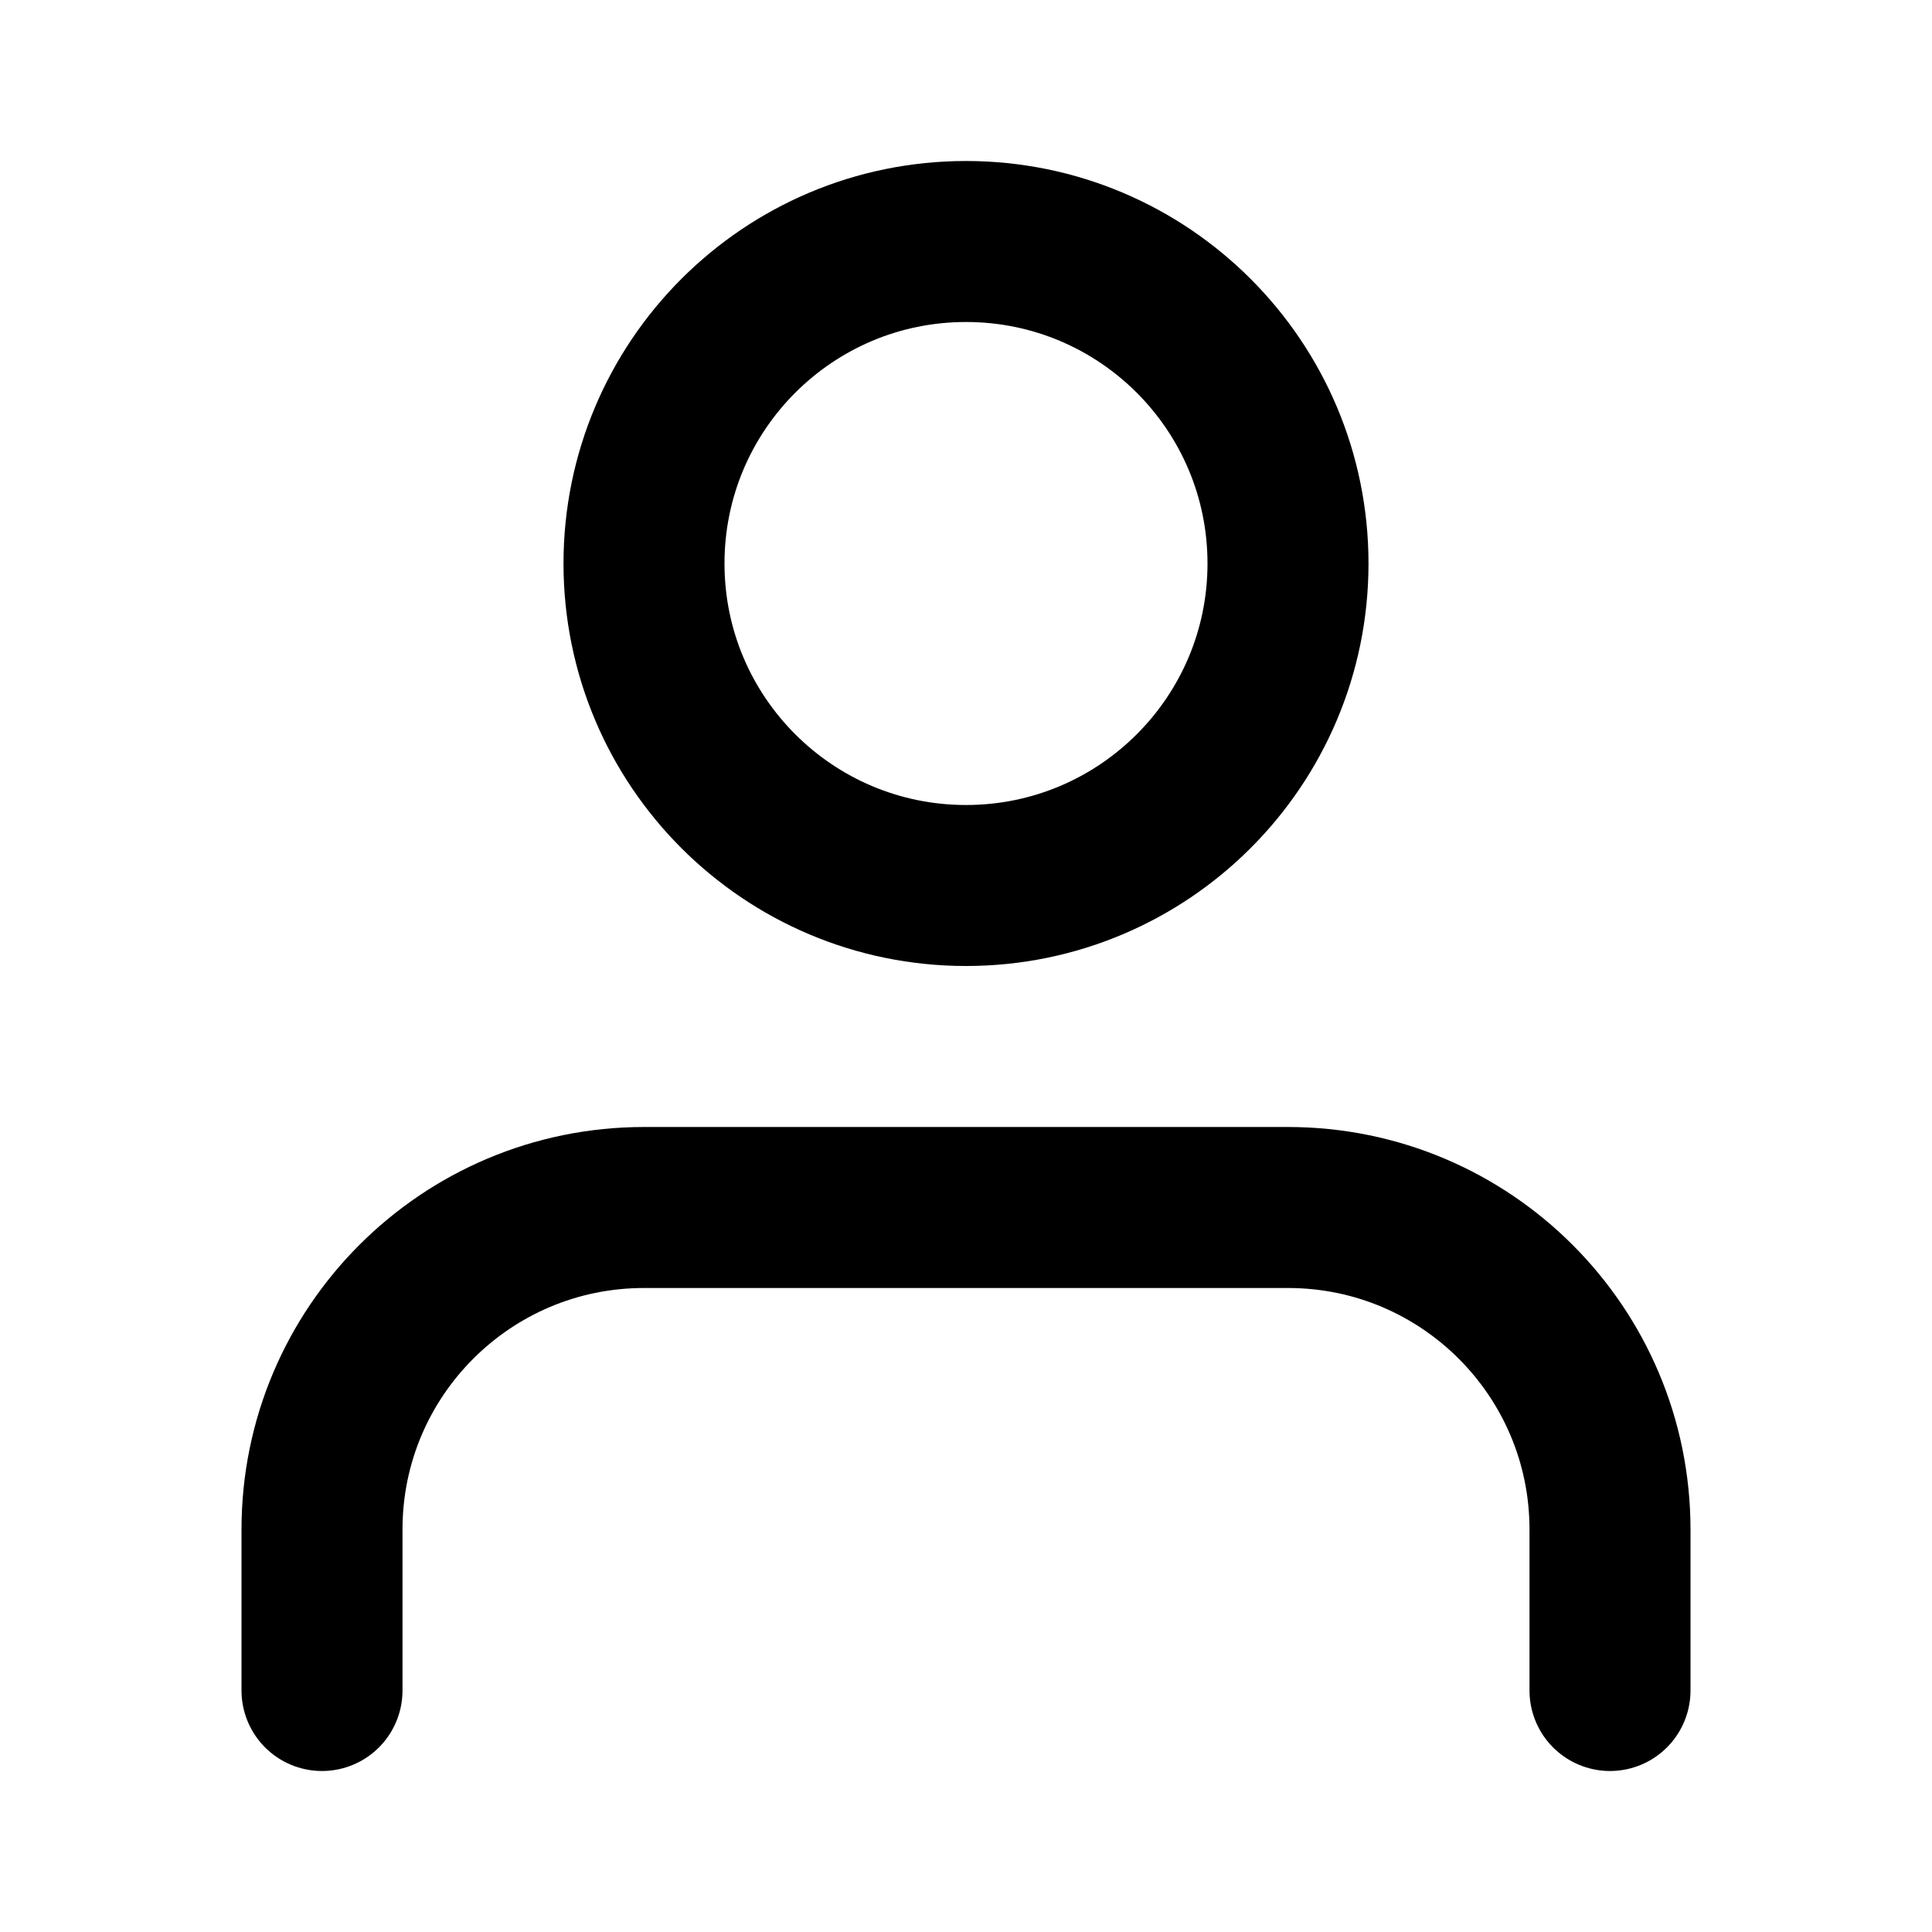
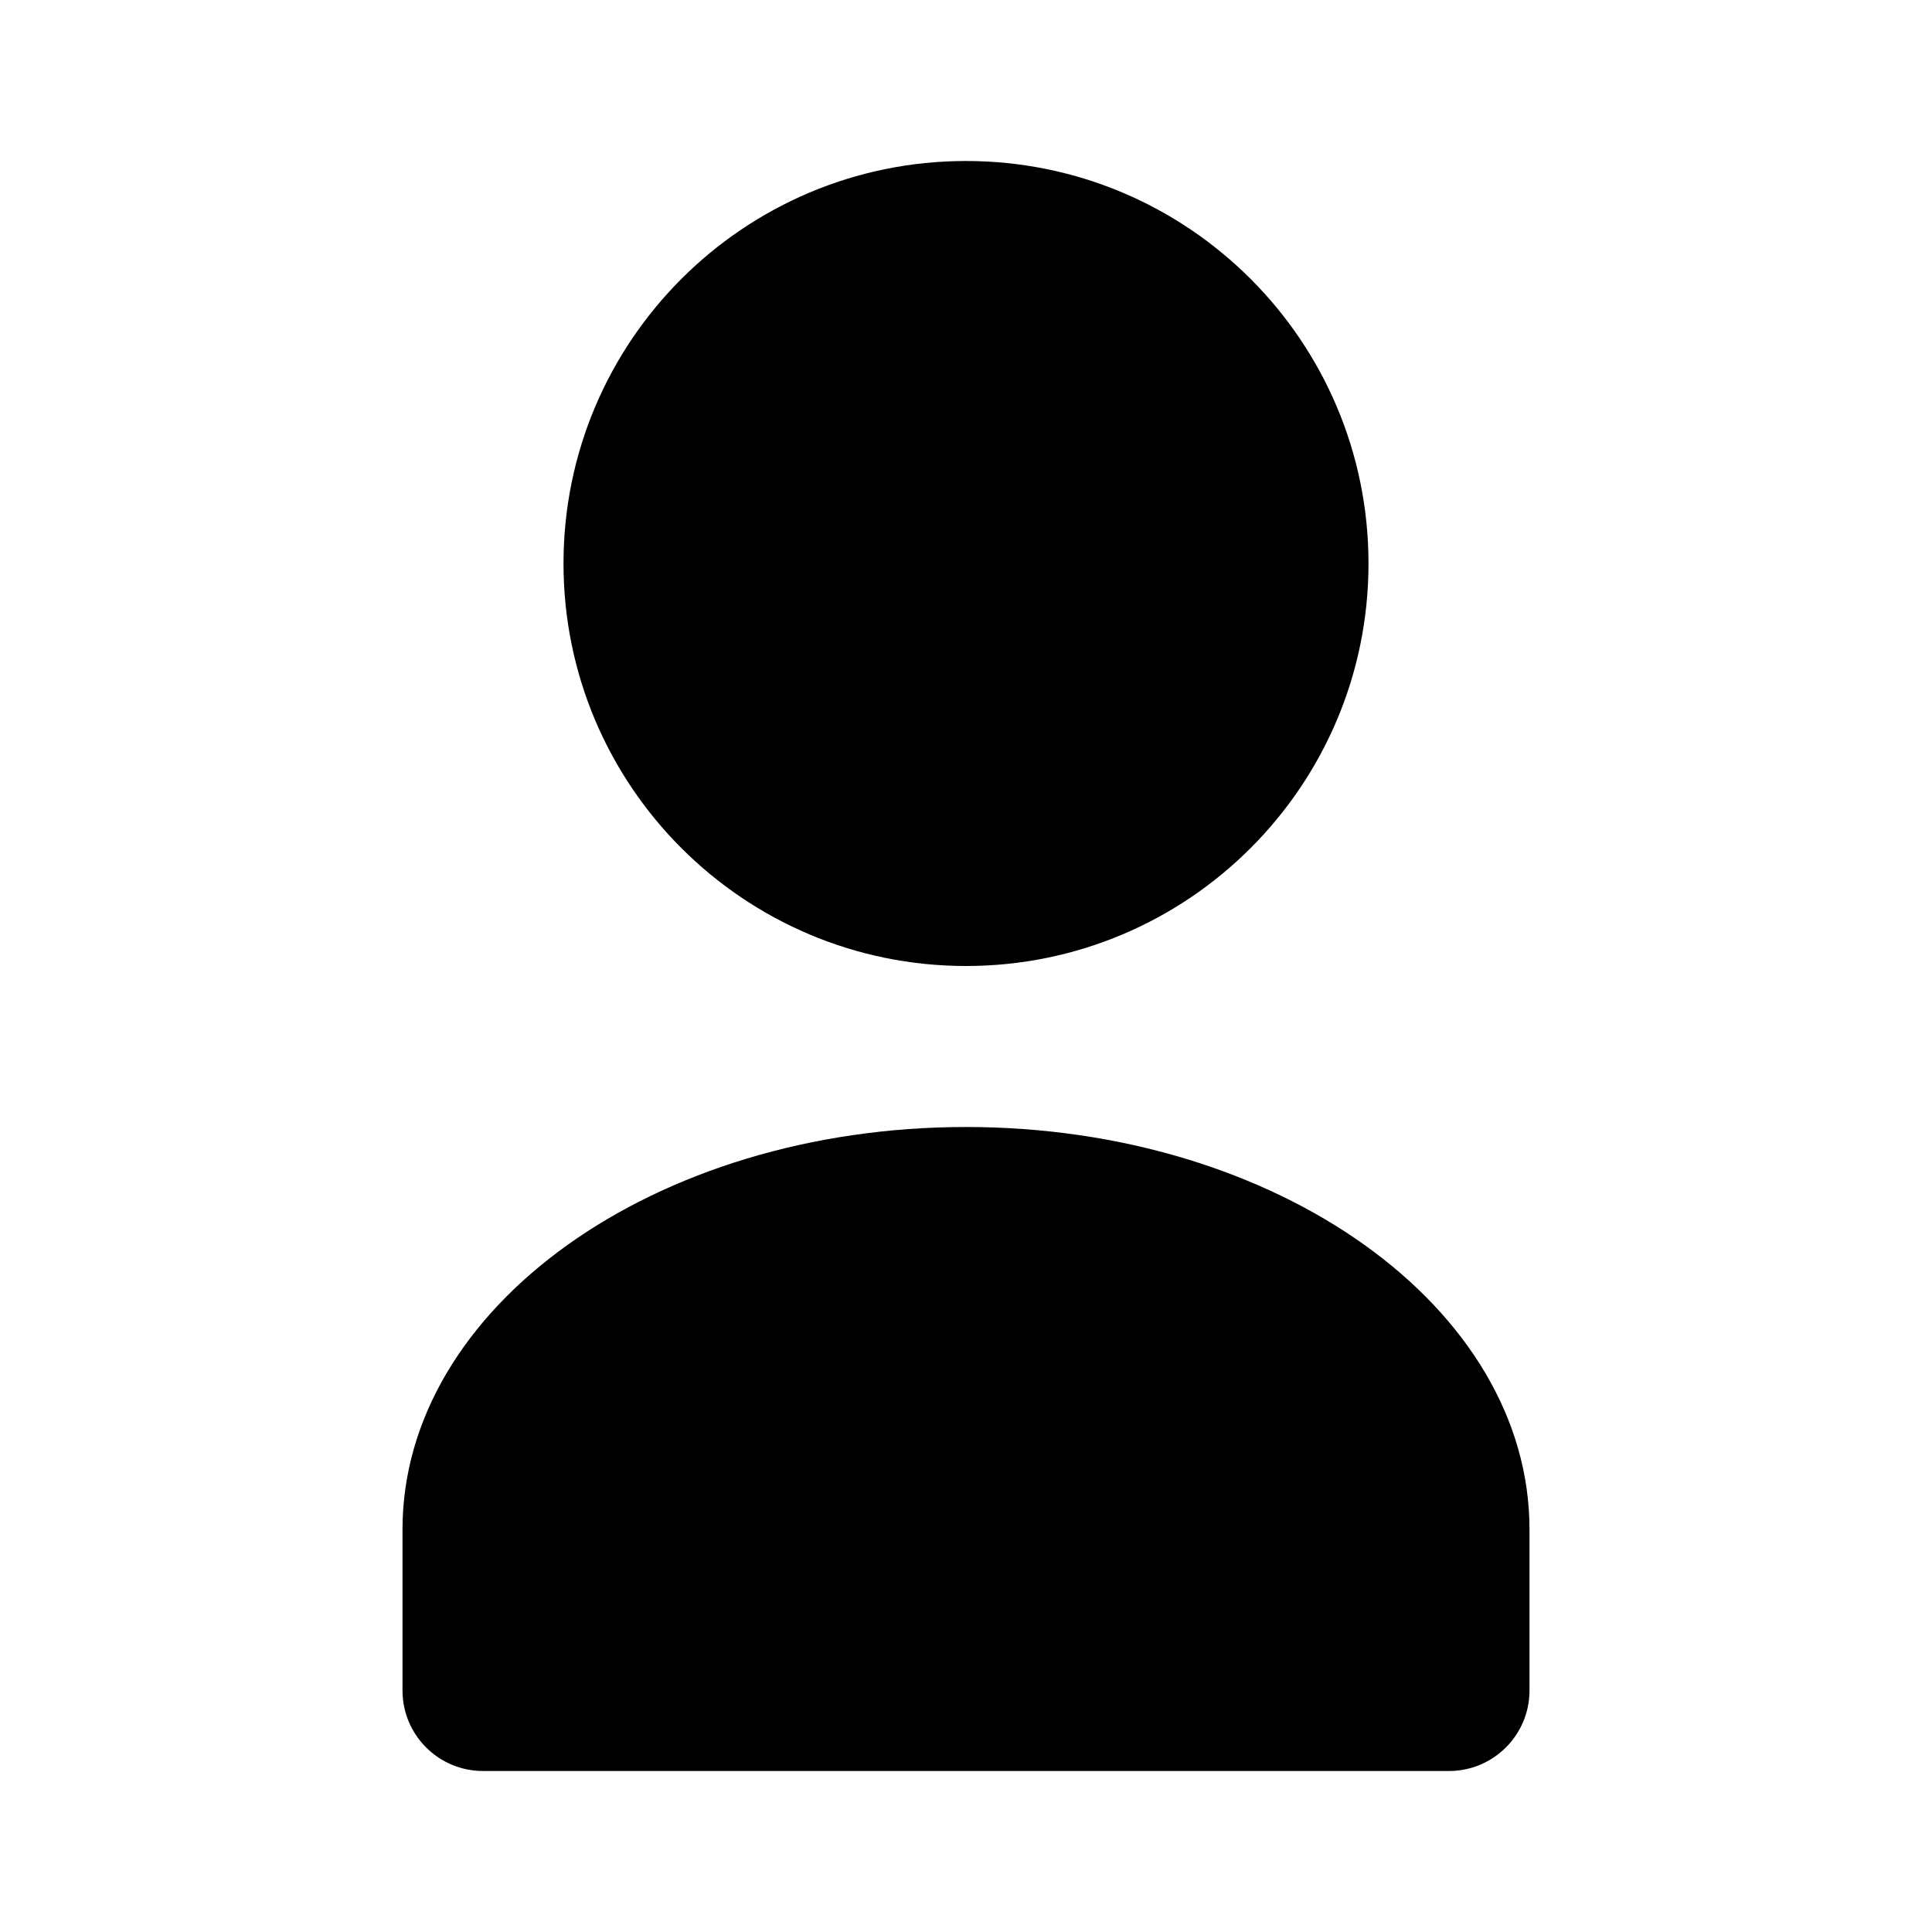
- <svg xmlns="http://www.w3.org/2000/svg" viewBox="0 0 24 24" fill="none" stroke="currentColor" stroke-width="2" stroke-linecap="round" stroke-linejoin="round">
-   <path d="M20 21v-2a4 4 0 0 0-4-4H8a4 4 0 0 0-4 4v2" />
-   <circle cx="12" cy="7" r="4" />
+ <svg xmlns="http://www.w3.org/2000/svg" viewBox="0 0 24 24" fill="currentColor">
+   <path d="M12 12c2.761 0 5-2.239 5-5s-2.239-5-5-5-5 2.239-5 5 2.239 5 5 5zm0 2c-3.866 0-7 2.239-7 5v2c0 .552.448 1 1 1h12c.552 0 1-.448 1-1v-2c0-2.761-3.134-5-7-5z" />
</svg>
